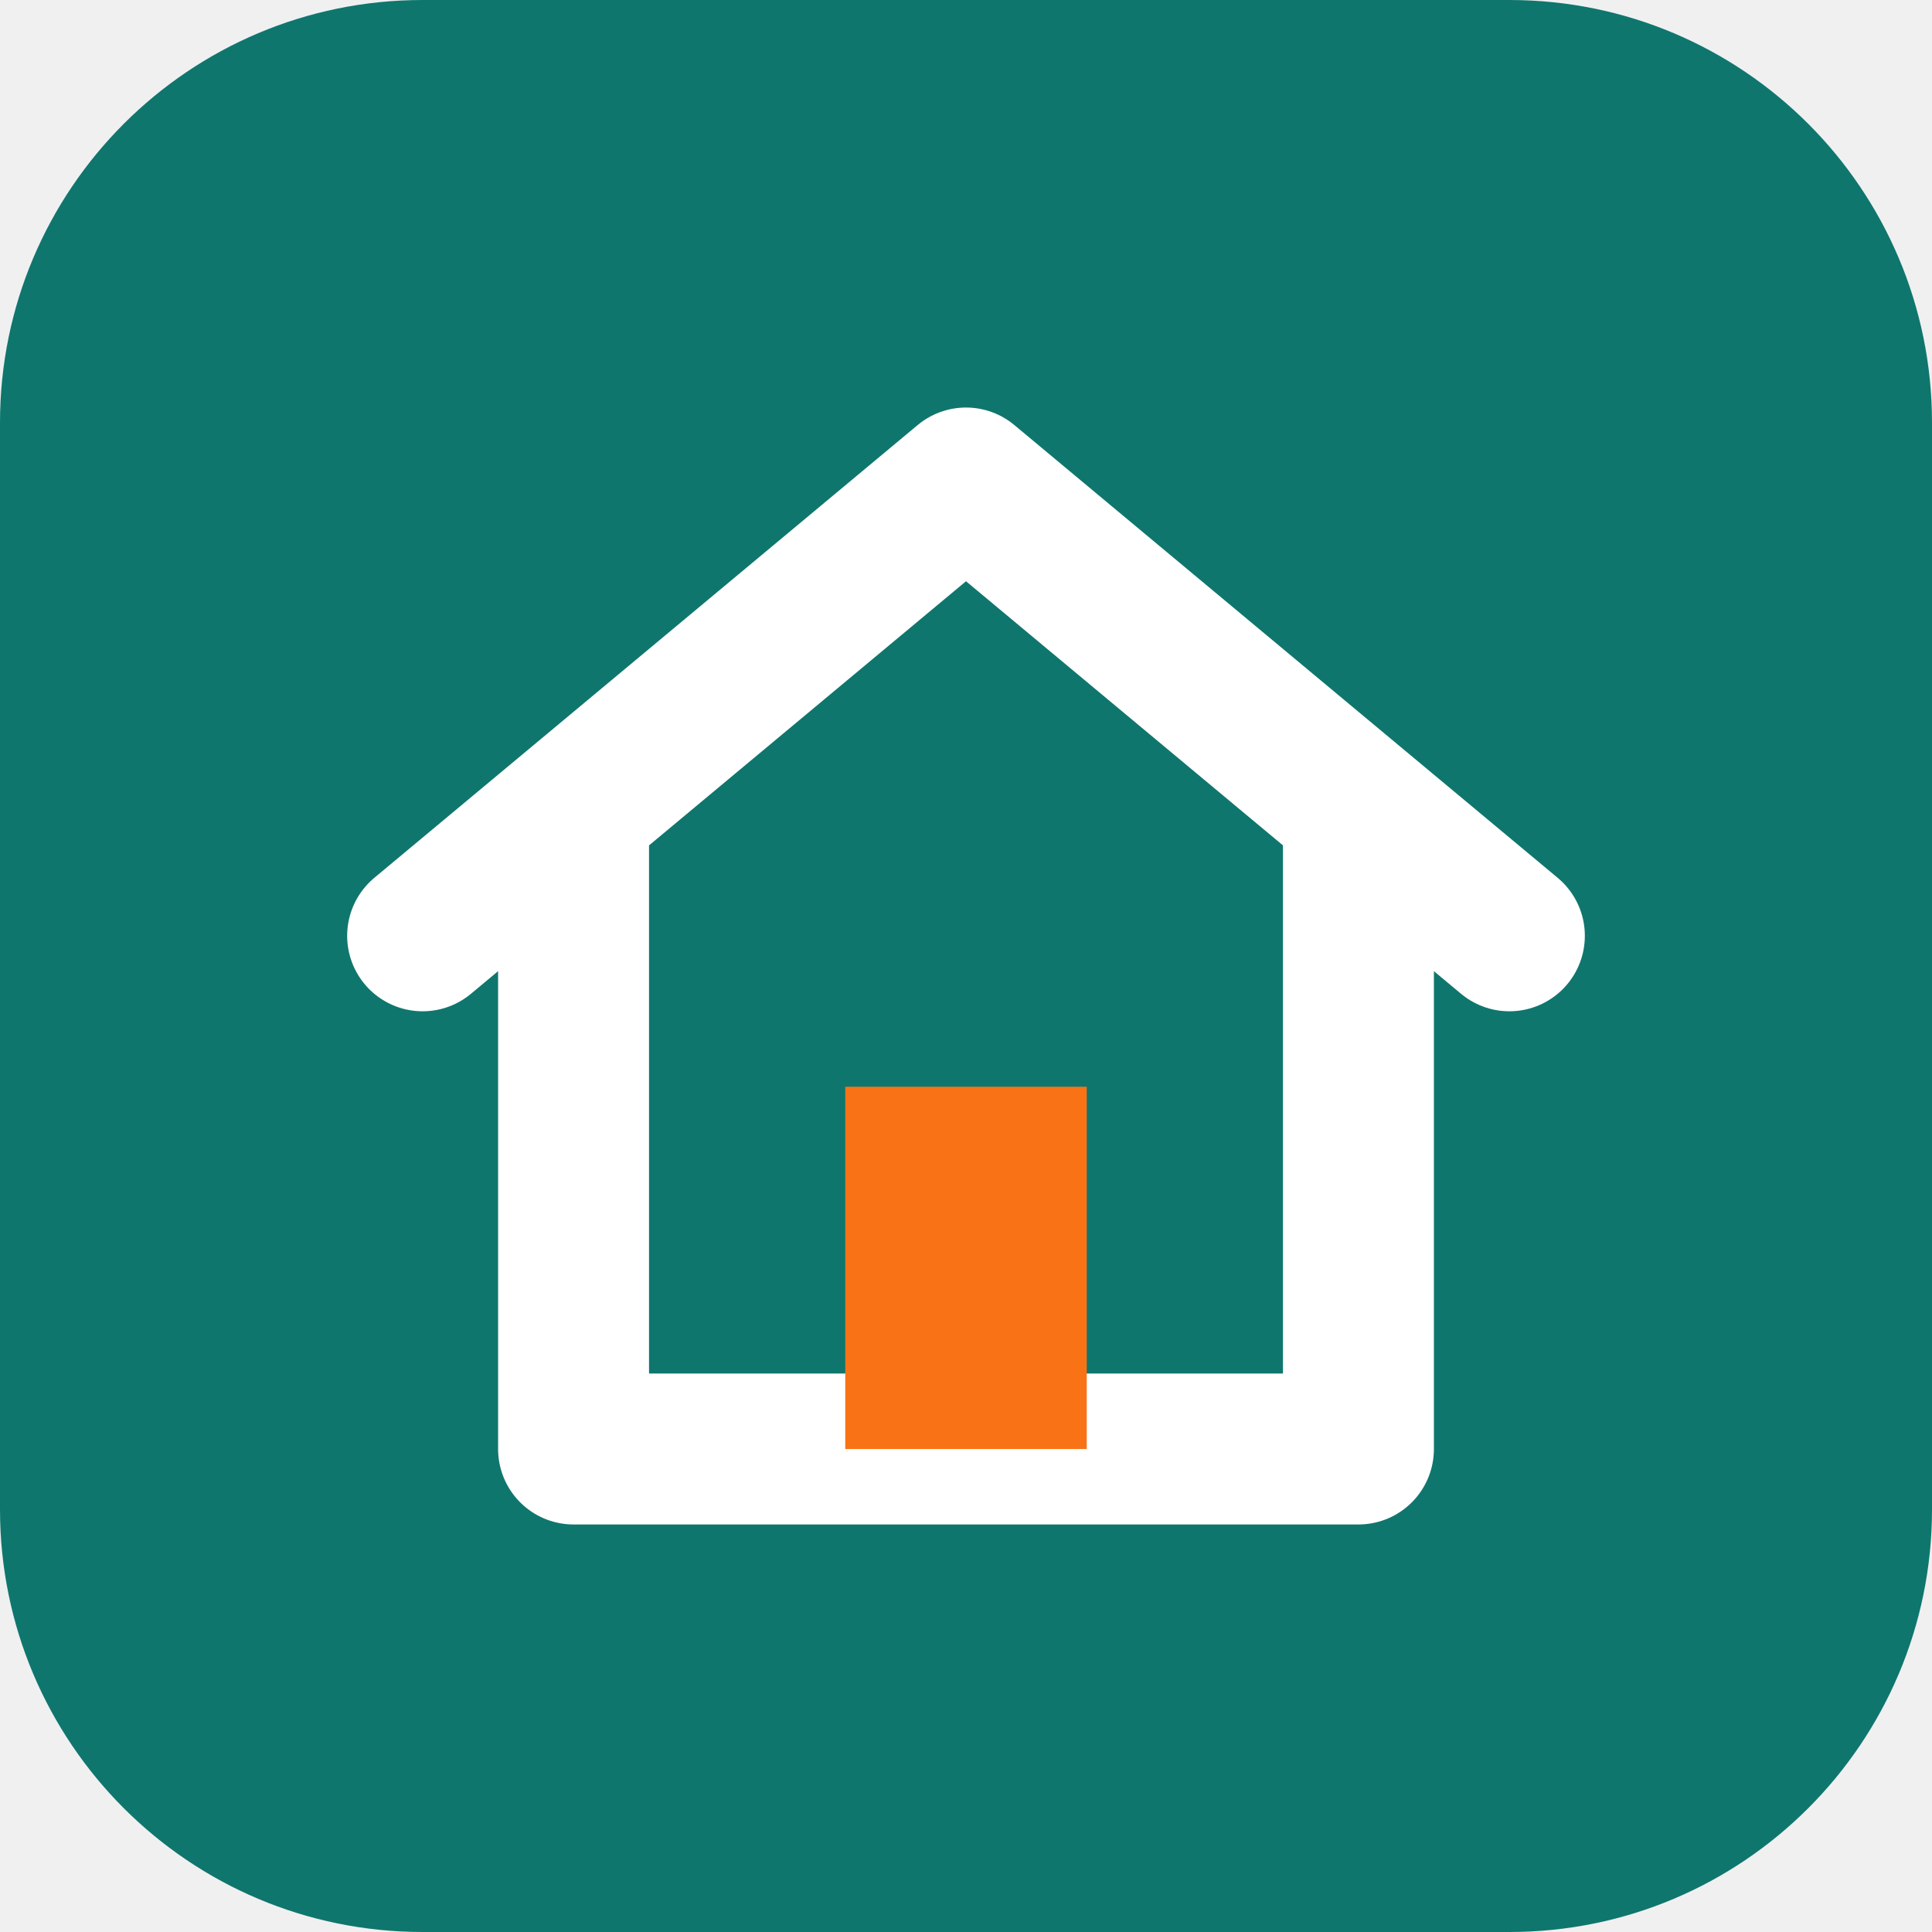
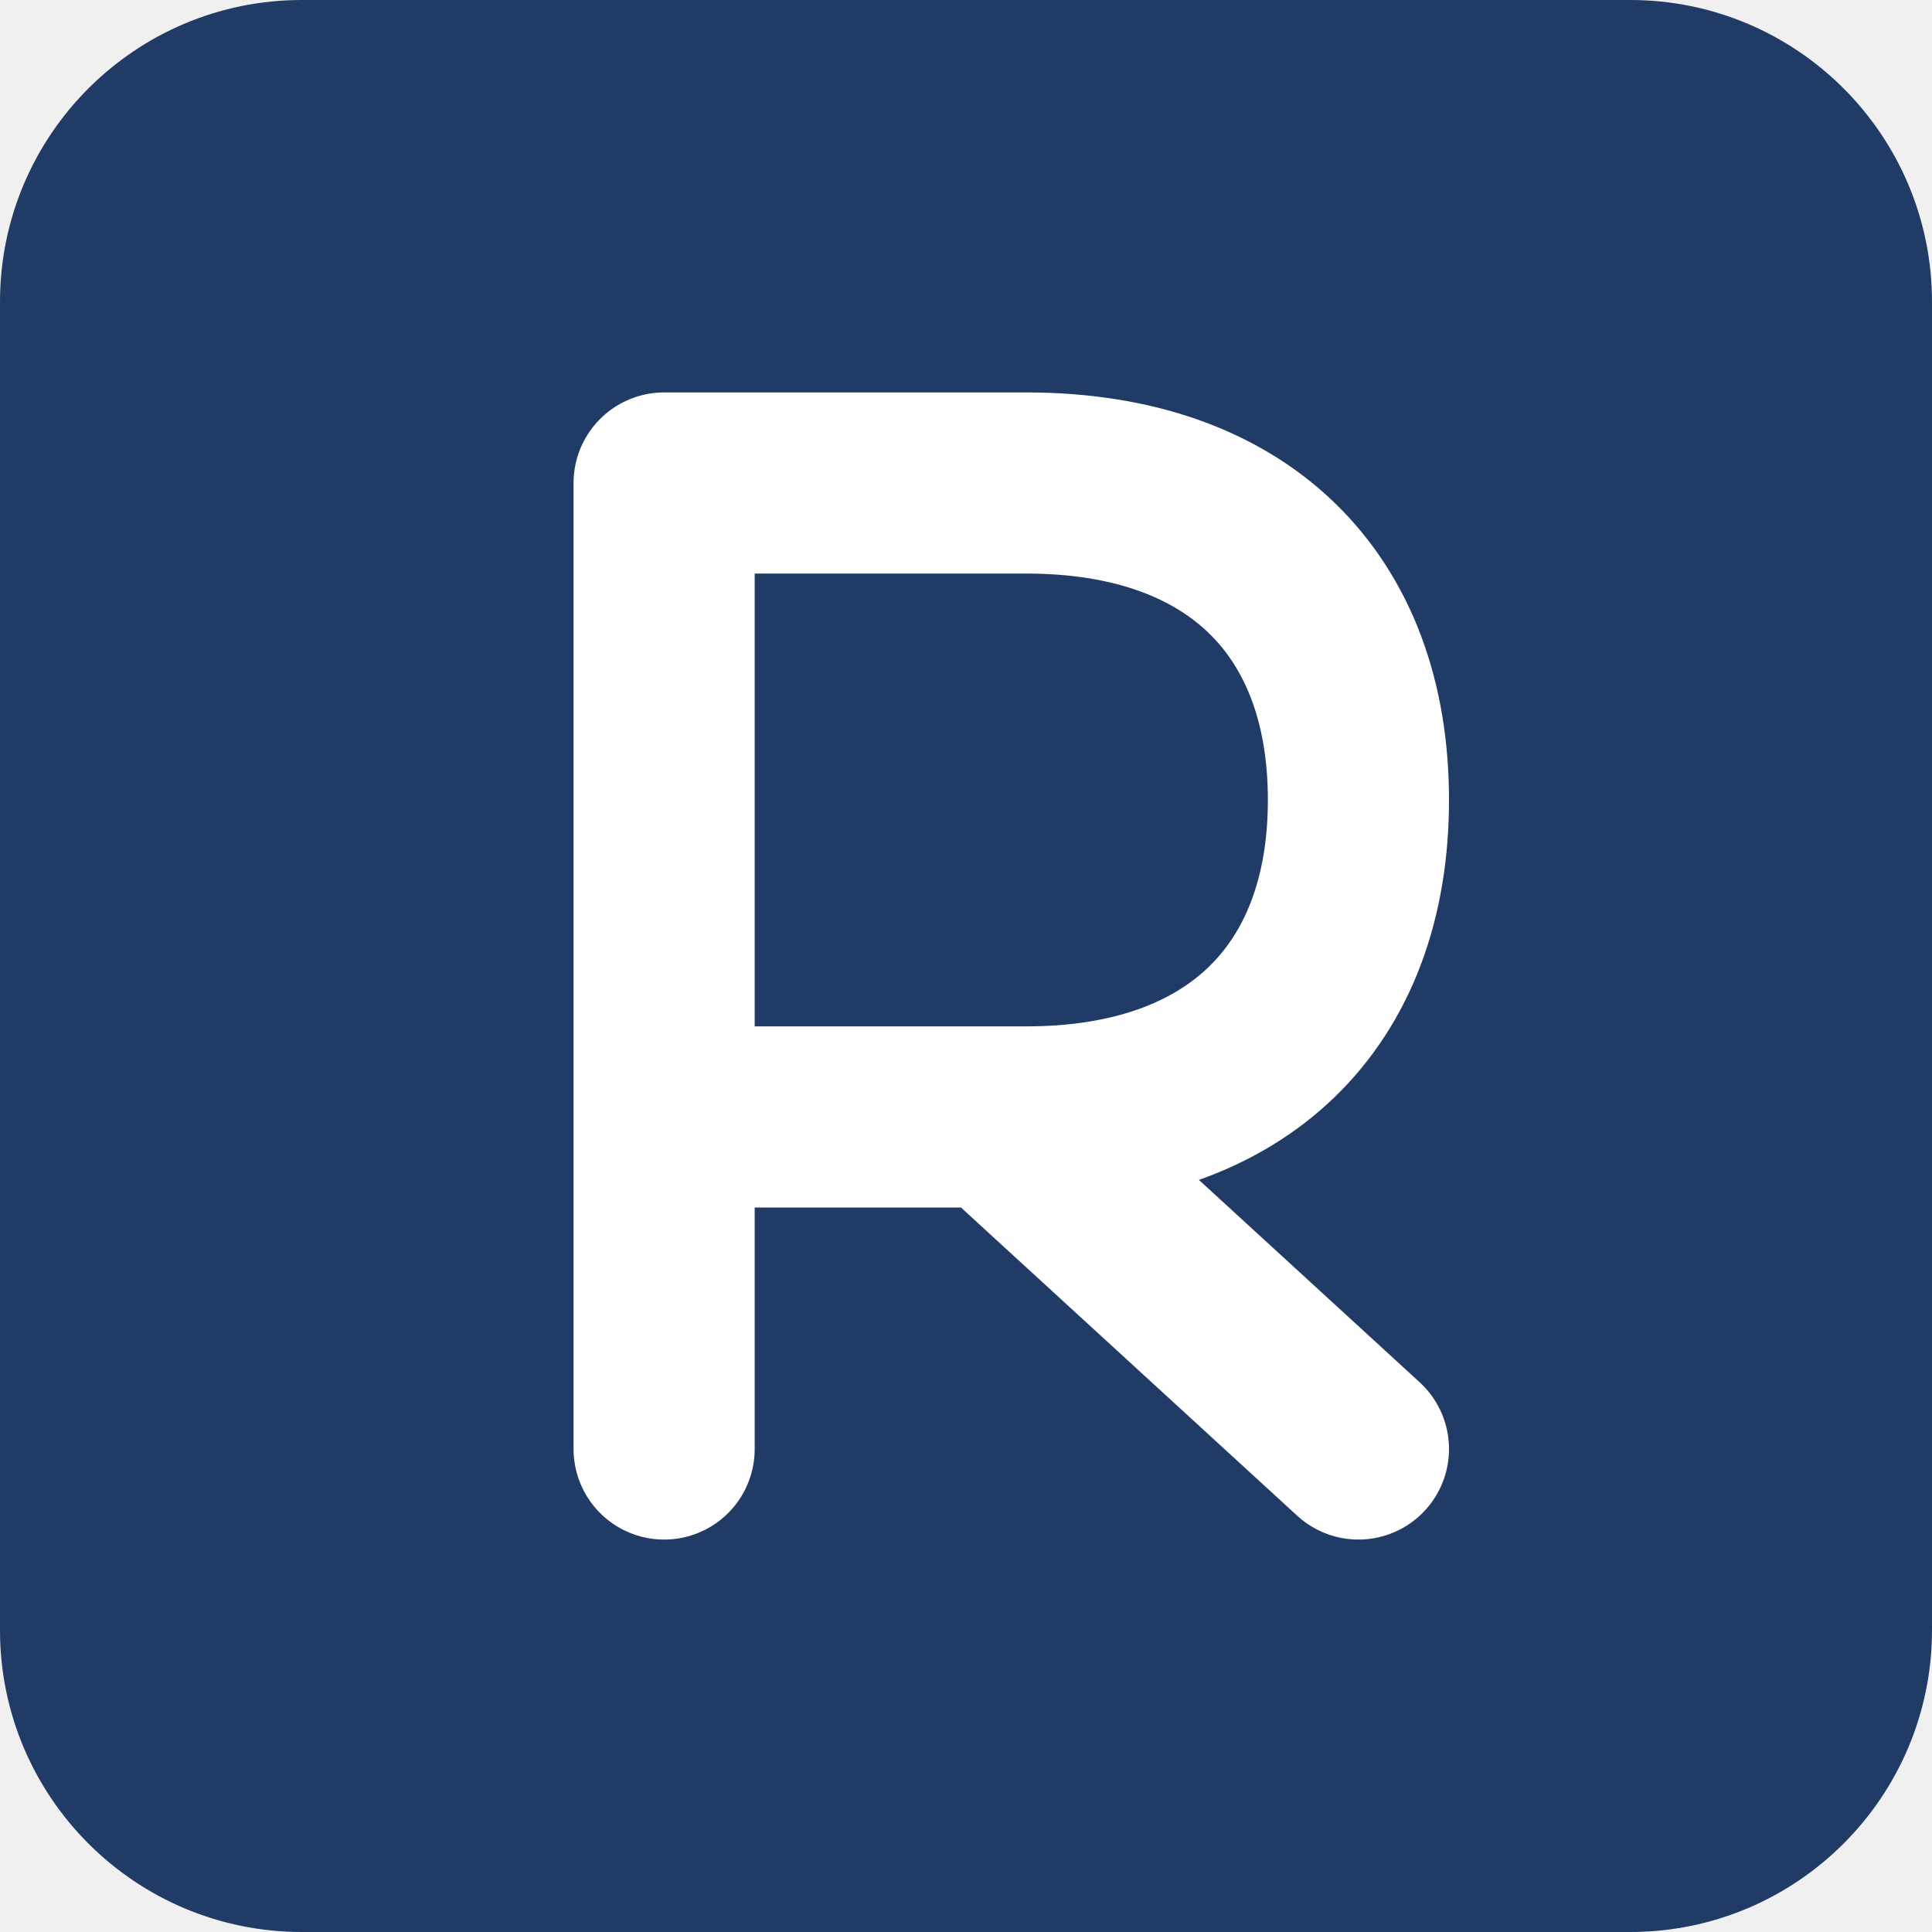
<svg xmlns="http://www.w3.org/2000/svg" viewBox="0 0 64 64" width="64" height="64">
-   <rect width="64" height="64" rx="14" fill="#0f766e" />
-   <path d="M14 31 L32 16 L50 31" fill="none" stroke="#ffffff" stroke-width="5" stroke-linecap="round" stroke-linejoin="round" />
-   <path d="M19 28 V48 H45 V28" fill="none" stroke="#ffffff" stroke-width="5" stroke-linejoin="round" />
-   <rect x="28" y="36" width="8" height="12" fill="#f97316" />
+   <rect width="64" height="64" rx="10" fill="#1F3B66" />
+   <path d="M22 48 V16 H34 C41 16 45 20 45 26.5 C45 33 41 37 34 37 H22 M33 37 L45 48" fill="none" stroke="#FFFFFF" stroke-width="6" stroke-linejoin="round" stroke-linecap="round" />
</svg>
